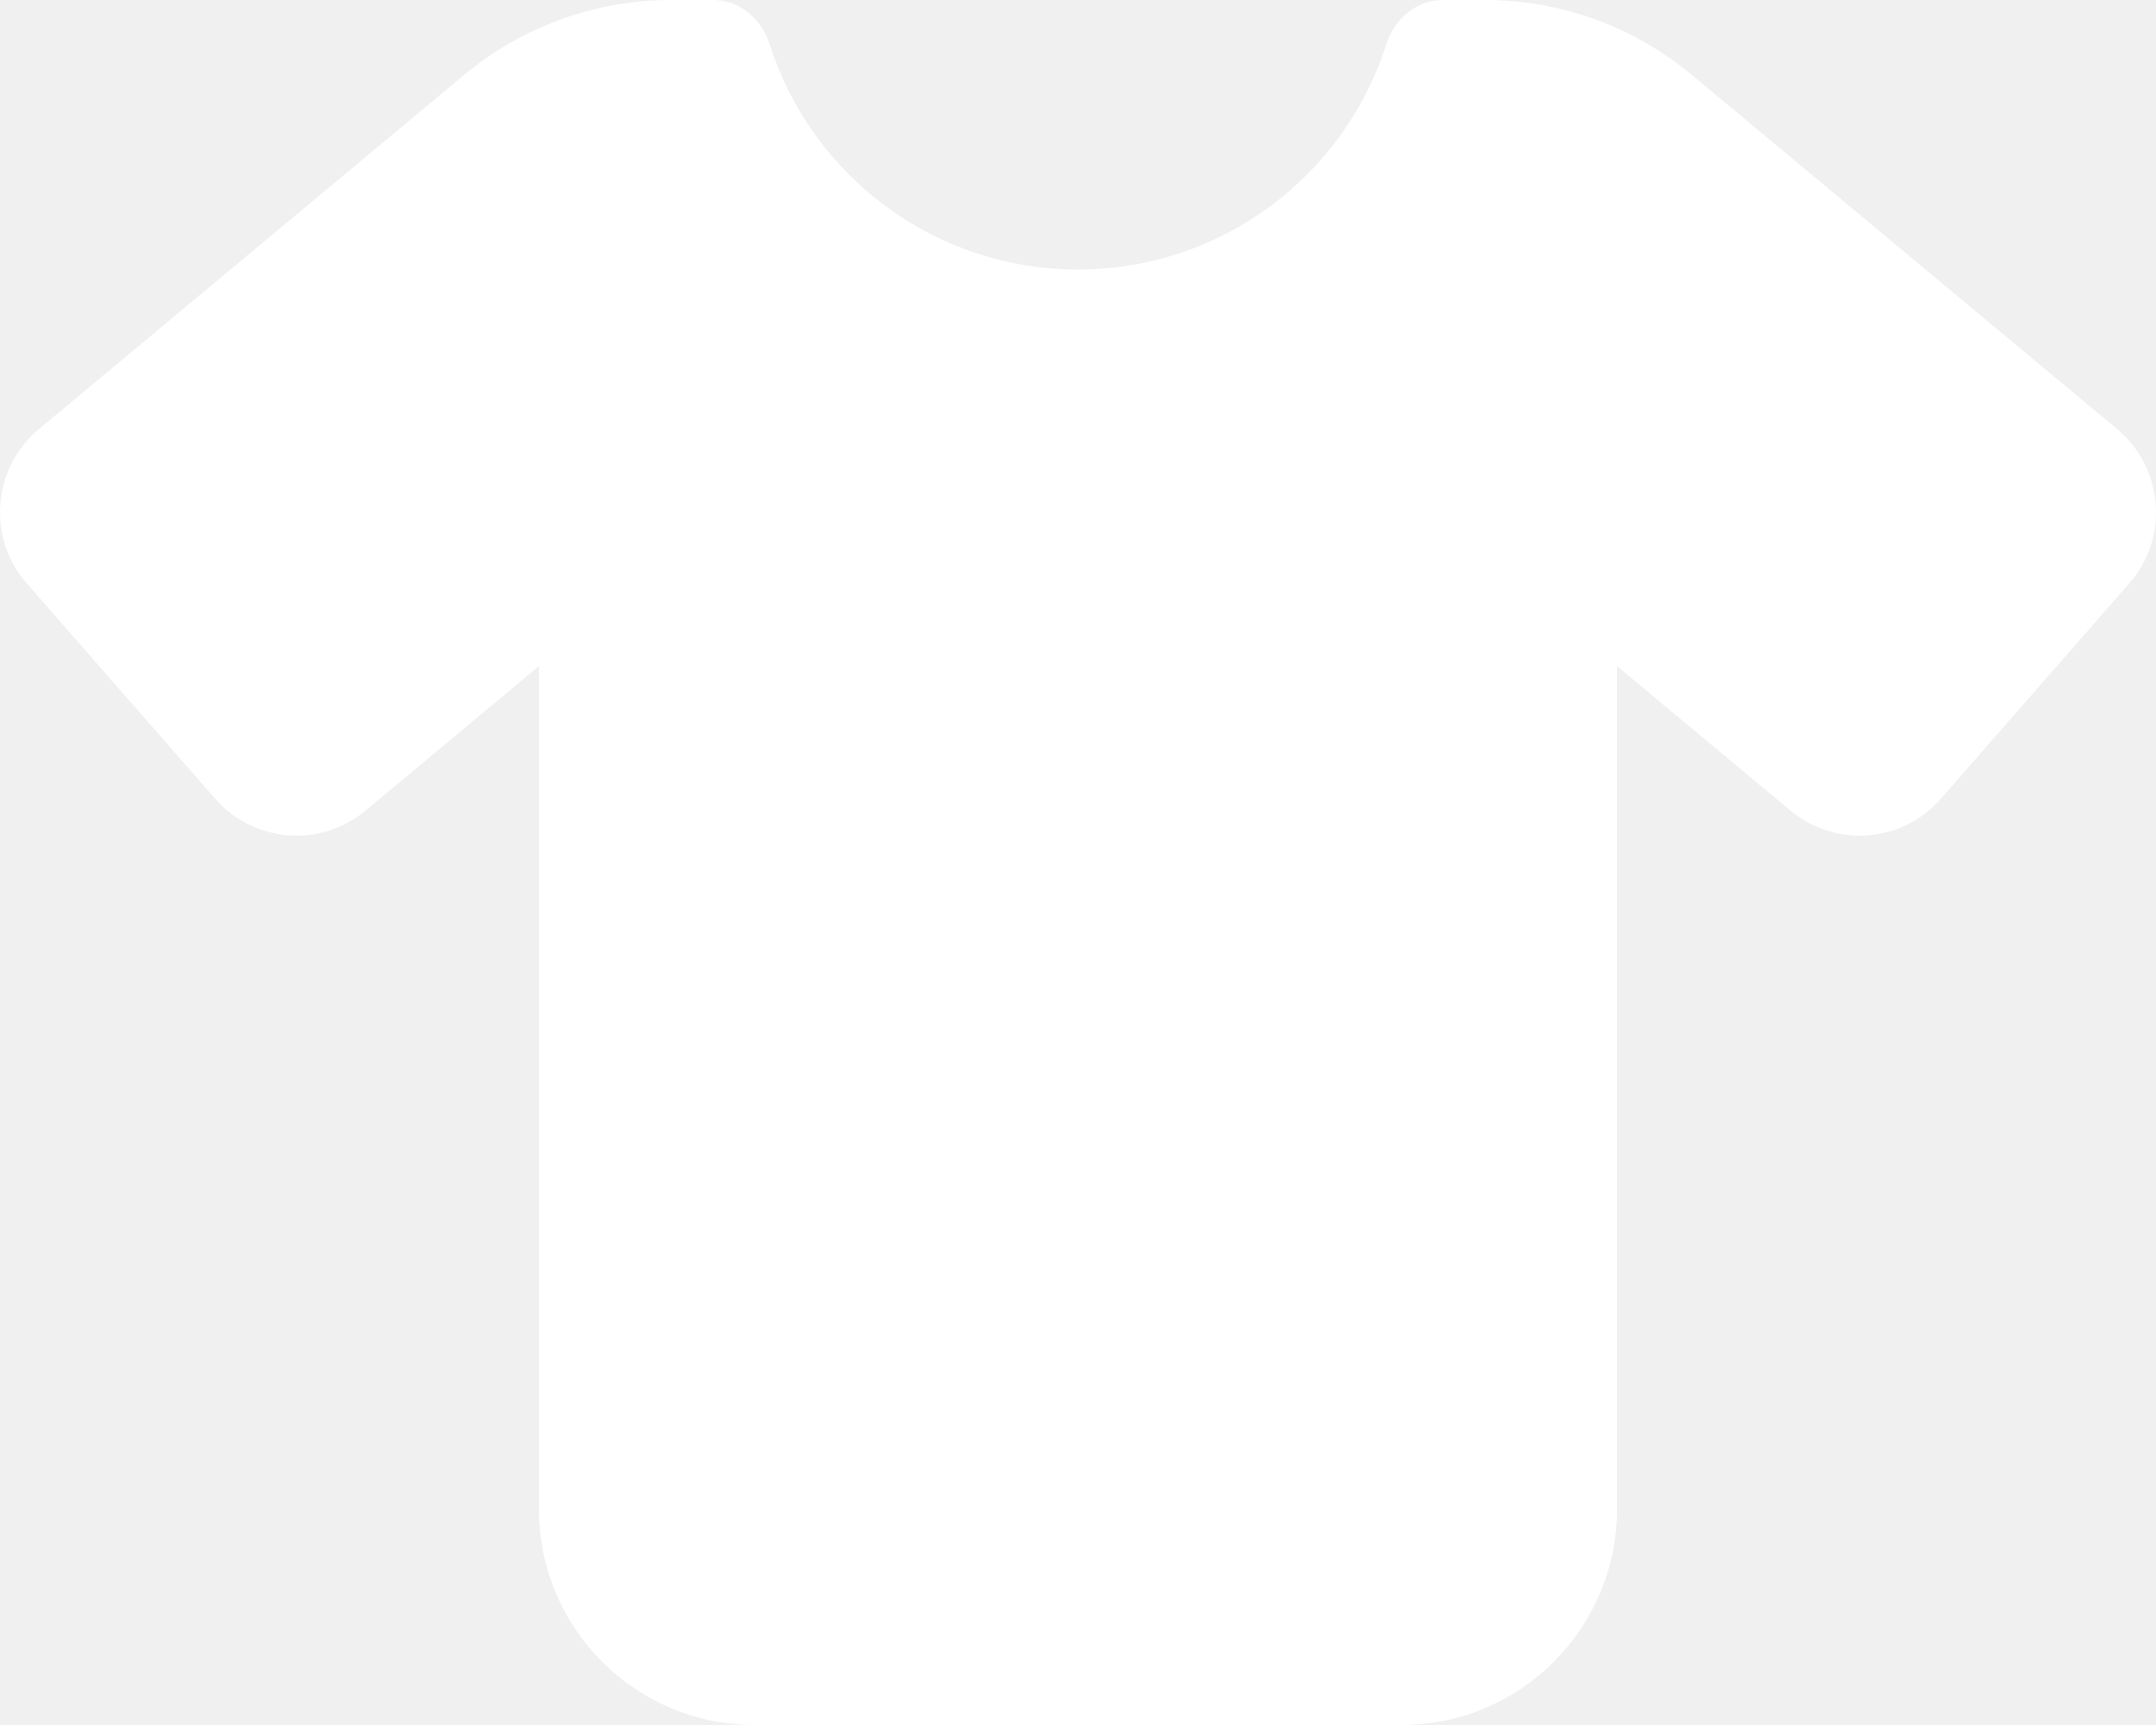
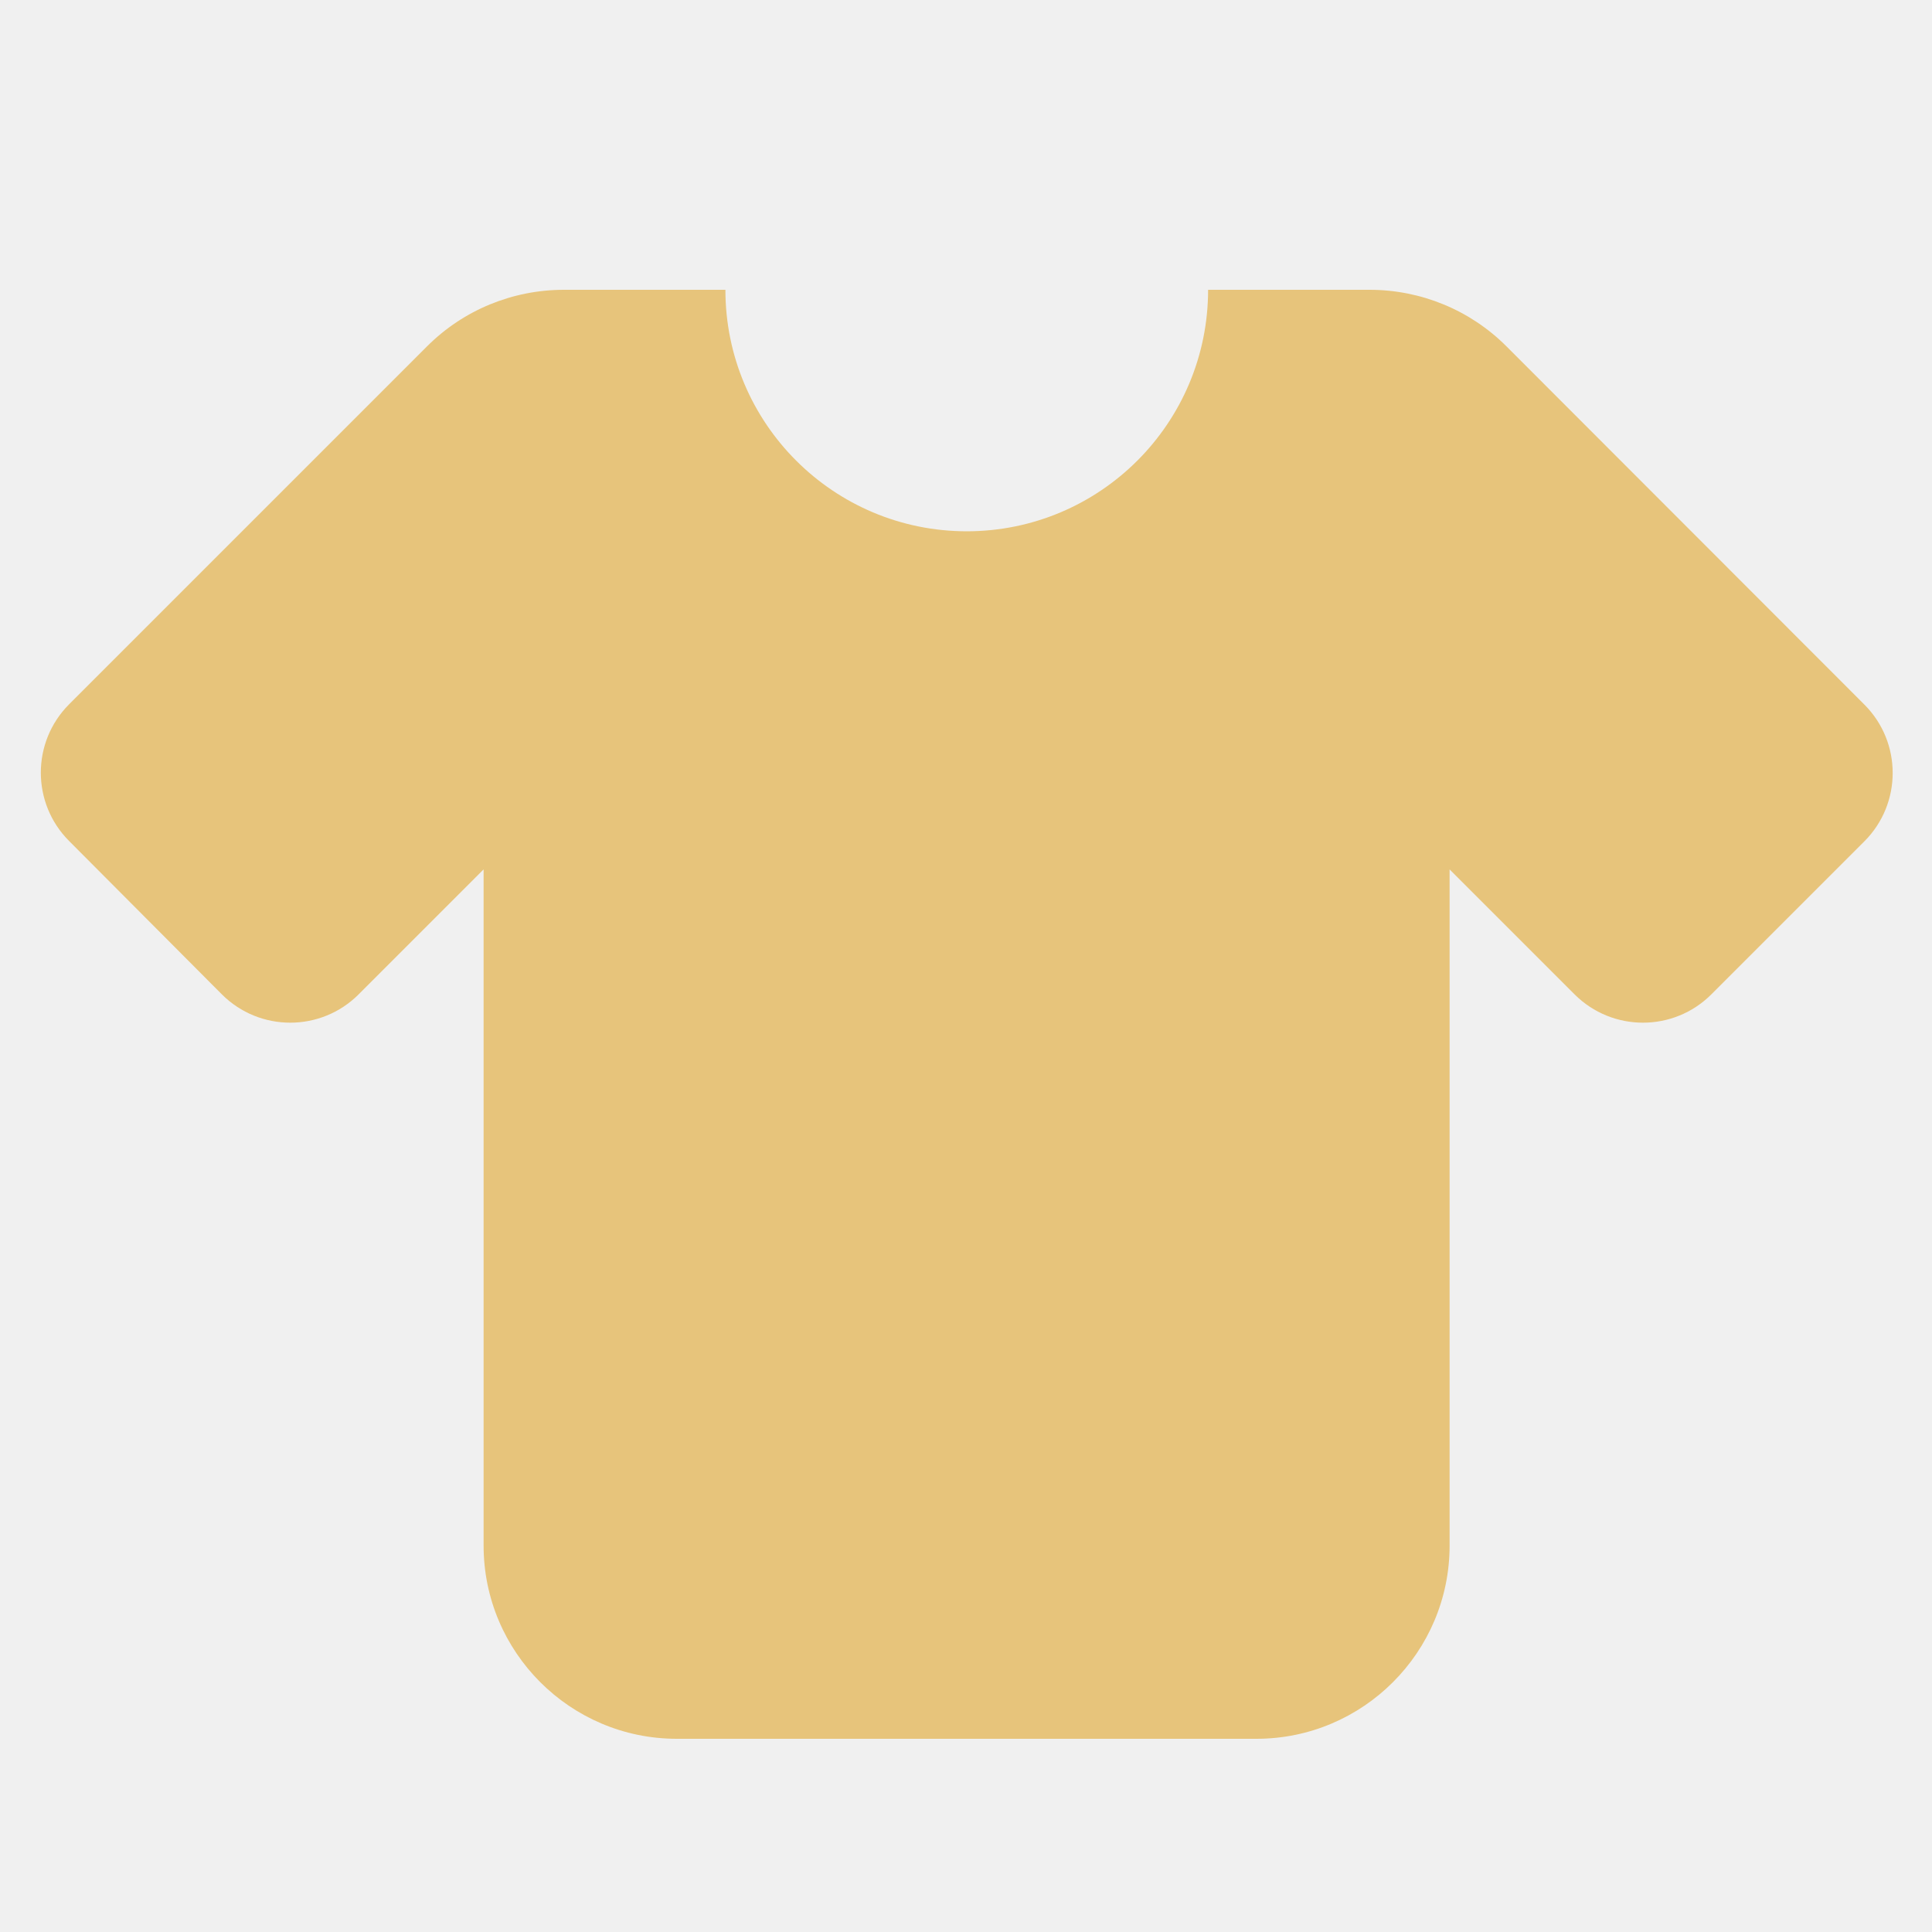
- <svg xmlns="http://www.w3.org/2000/svg" height="20" width="25" viewBox="0 0 640 512">
-   <path fill="#ffffff" d="M211.8 0c7.8 0 14.3 5.7 16.7 13.2C240.8 51.9 277.1 80 320 80s79.2-28.1 91.5-66.8C413.9 5.7 420.4 0 428.2 0l12.6 0c22.5 0 44.2 7.9 61.5 22.3L628.5 127.4c6.6 5.5 10.7 13.5 11.4 22.1s-2.1 17.1-7.8 23.6l-56 64c-11.4 13.1-31.2 14.6-44.6 3.5L480 197.7 480 448c0 35.3-28.7 64-64 64l-192 0c-35.3 0-64-28.7-64-64l0-250.3-51.5 42.9c-13.3 11.1-33.1 9.6-44.6-3.5l-56-64c-5.7-6.5-8.5-15-7.8-23.6s4.8-16.6 11.4-22.1L137.7 22.3C155 7.9 176.7 0 199.2 0l12.6 0z" />
+ <svg xmlns="http://www.w3.org/2000/svg" height="32" width="32" viewBox="0 0 640 640">
+   <path fill="rgb(231, 196, 123)" d="M320.2 176C364.4 176 400.2 140.2 400.2 96L453.7 96C470.7 96 487 102.7 499 114.7L617.6 233.4C630.1 245.9 630.1 266.2 617.6 278.7L566.9 329.4C554.4 341.9 534.1 341.9 521.6 329.4L480.2 288L480.2 512C480.2 547.3 451.5 576 416.2 576L224.2 576C188.9 576 160.2 547.3 160.2 512L160.2 288L118.8 329.4C106.3 341.9 86 341.9 73.5 329.4L22.9 278.6C10.4 266.1 10.4 245.8 22.9 233.3L141.5 114.7C153.5 102.7 169.8 96 186.8 96L240.3 96C240.3 140.2 276.1 176 320.3 176z" />
</svg>
